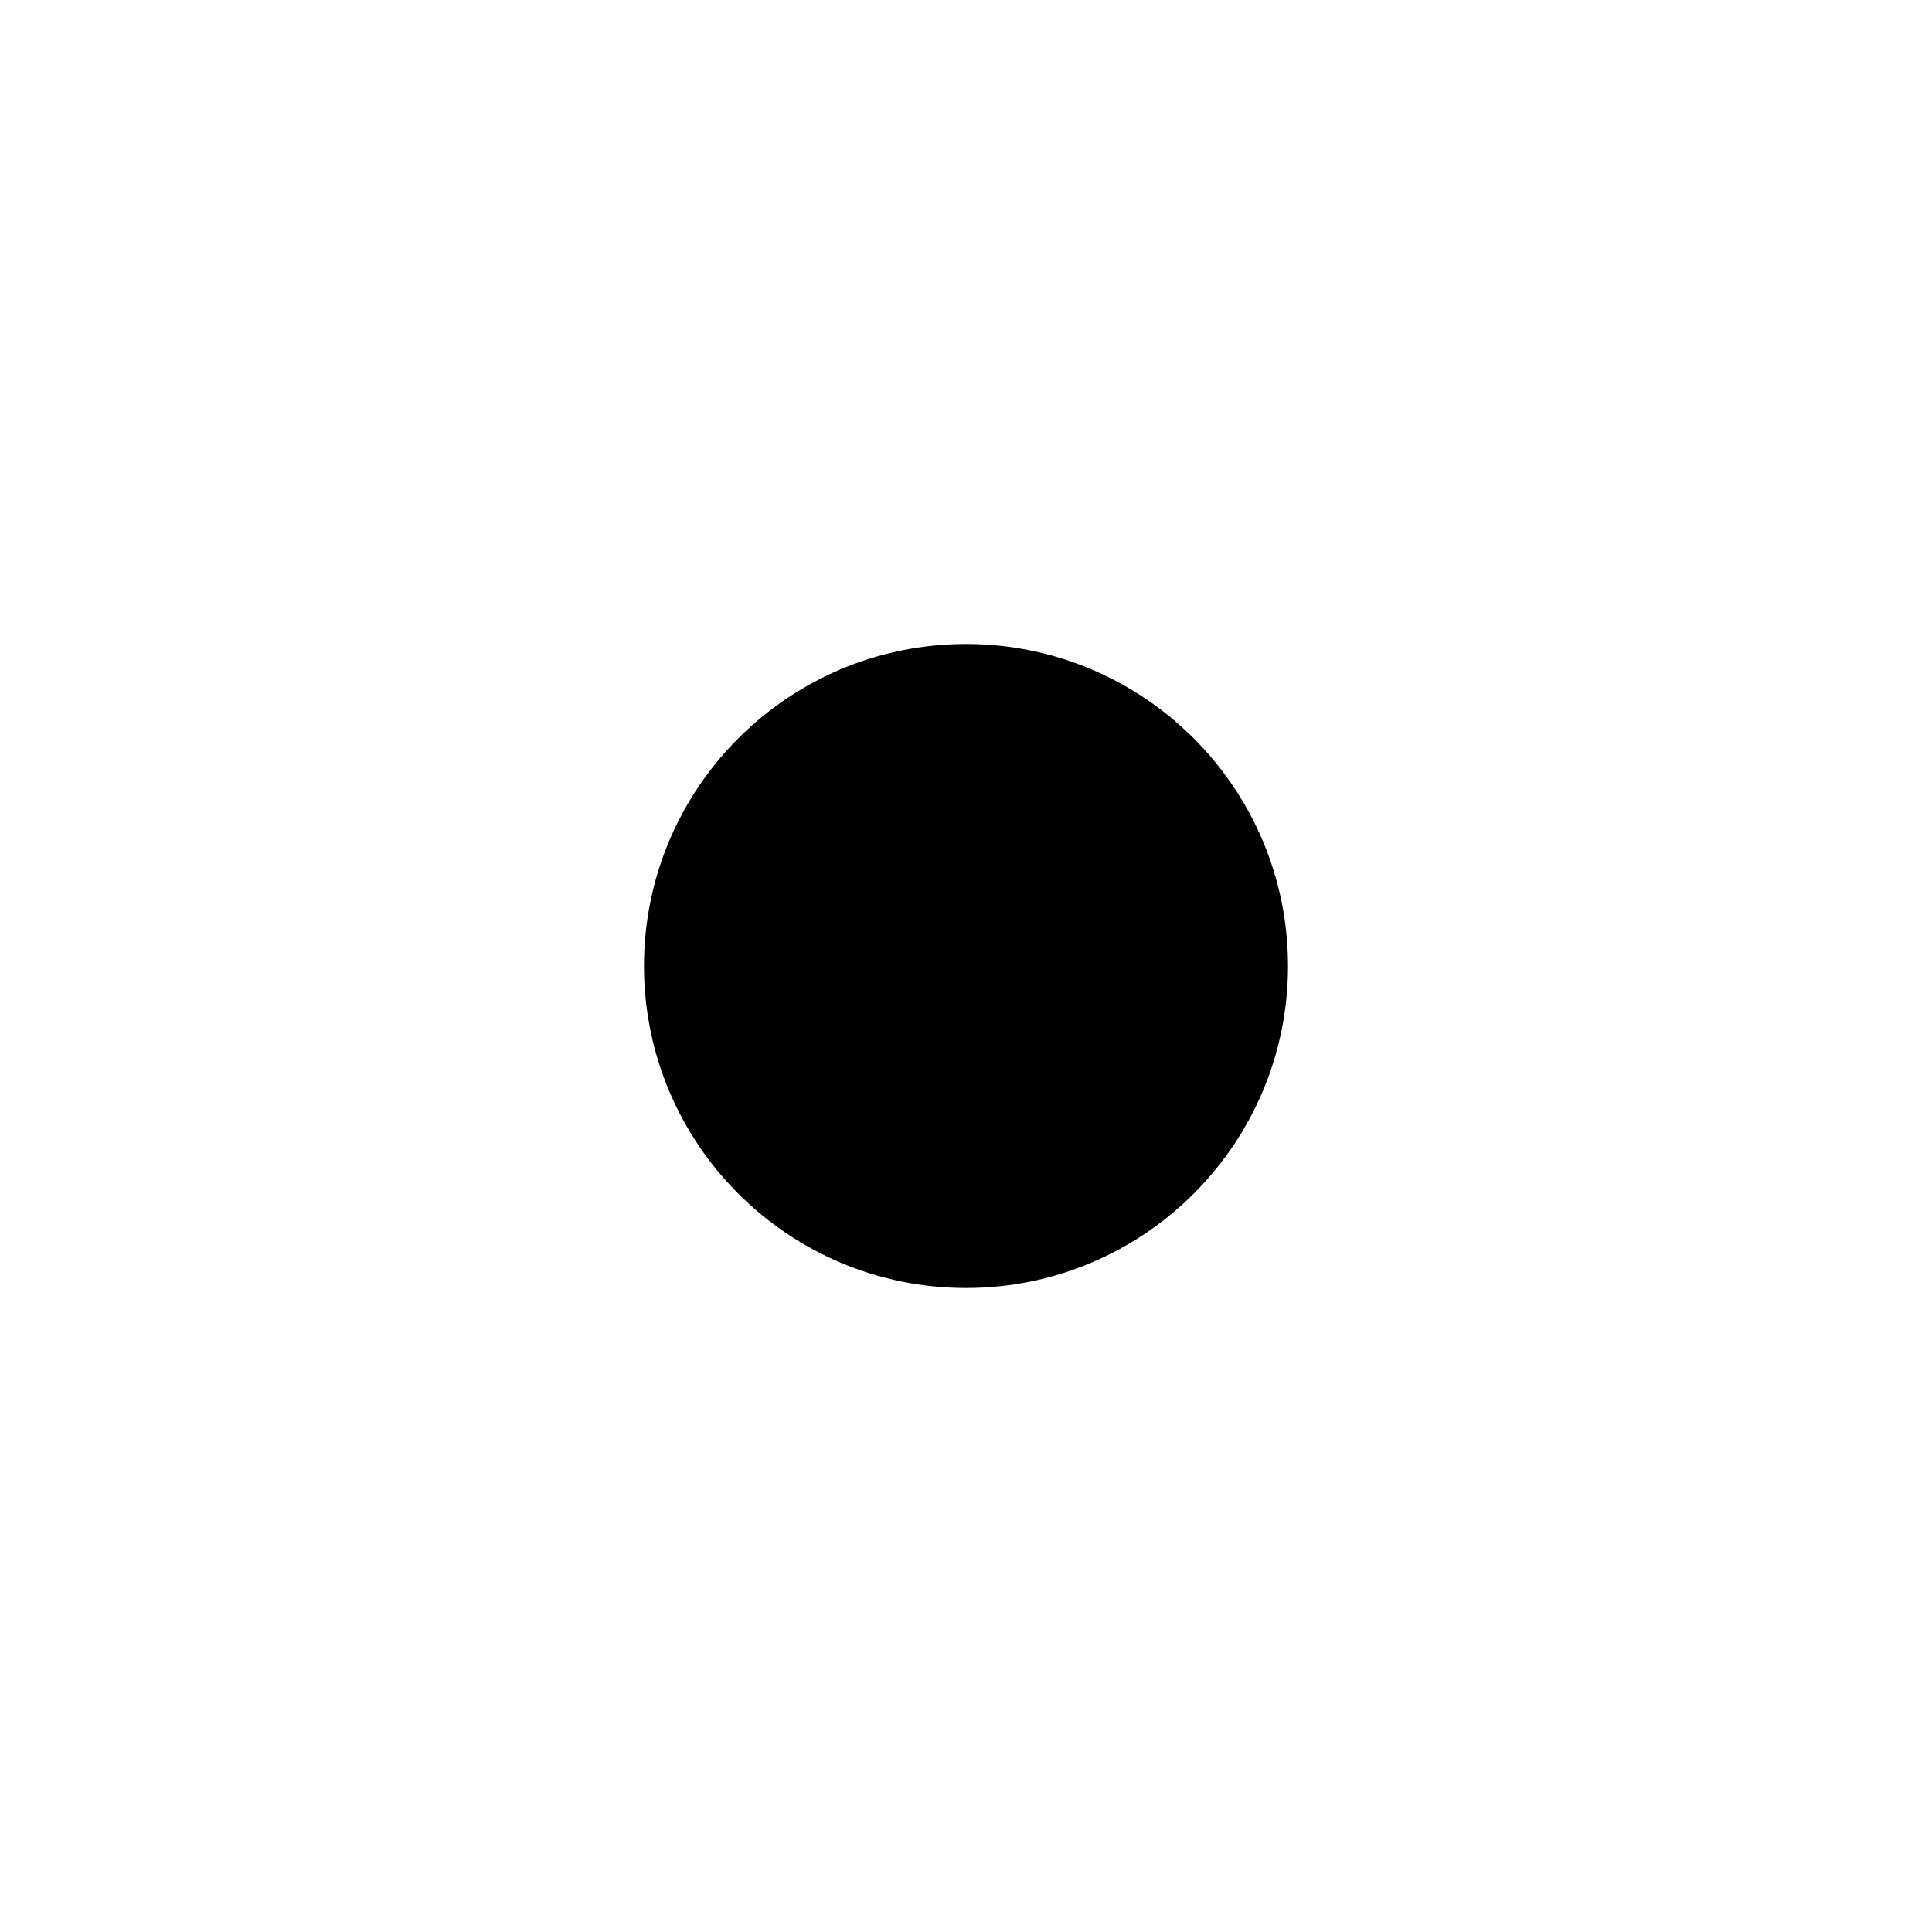
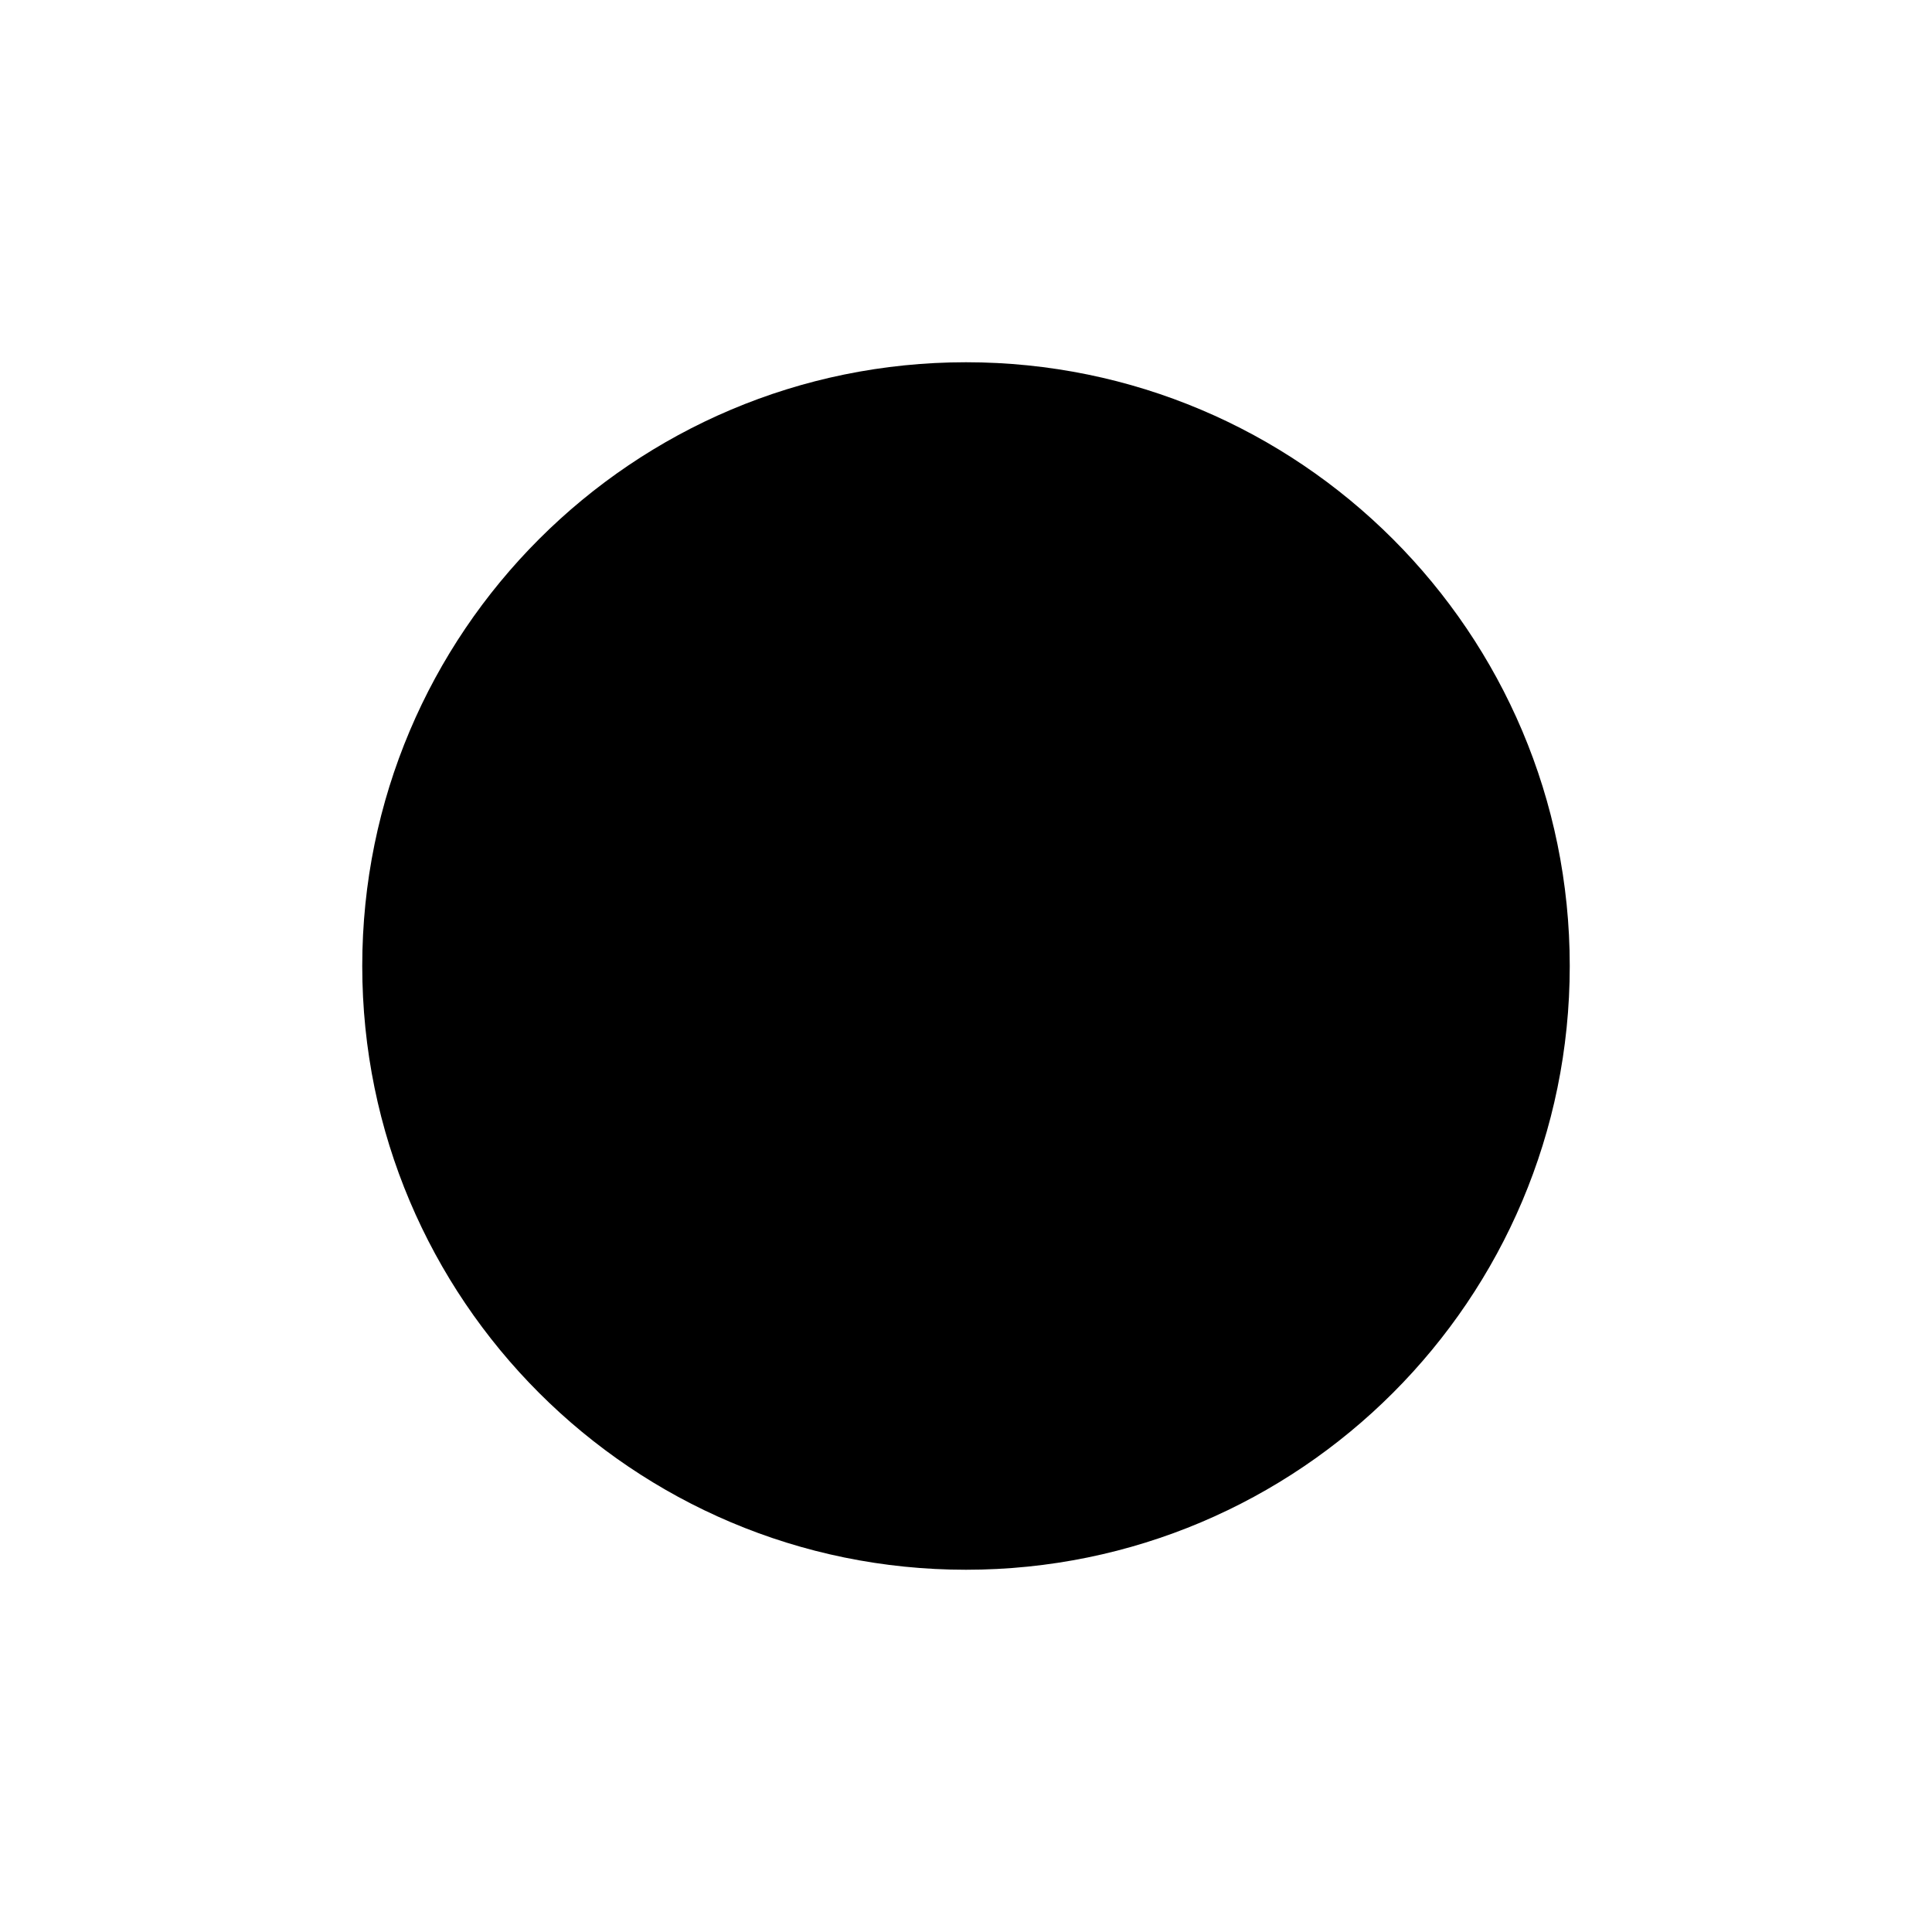
<svg xmlns="http://www.w3.org/2000/svg" width="24" height="24" viewBox="0 0 24 24" fill="currentColor">
-   <path d="M8 12C8 9.791 9.791 8 12 8C14.209 8 16 9.791 16 12C16 14.209 14.209 16 12 16C9.791 16 8 14.209 8 12Z" />
+   <path d="M12 4.5C16.142 4.5 19.5 7.858 19.5 12C19.5 16.142 16.142 19.5 12 19.5C7.858 19.5 4.5 16.142 4.5 12C4.5 7.858 7.858 4.5 12 4.5Z" />
</svg>
